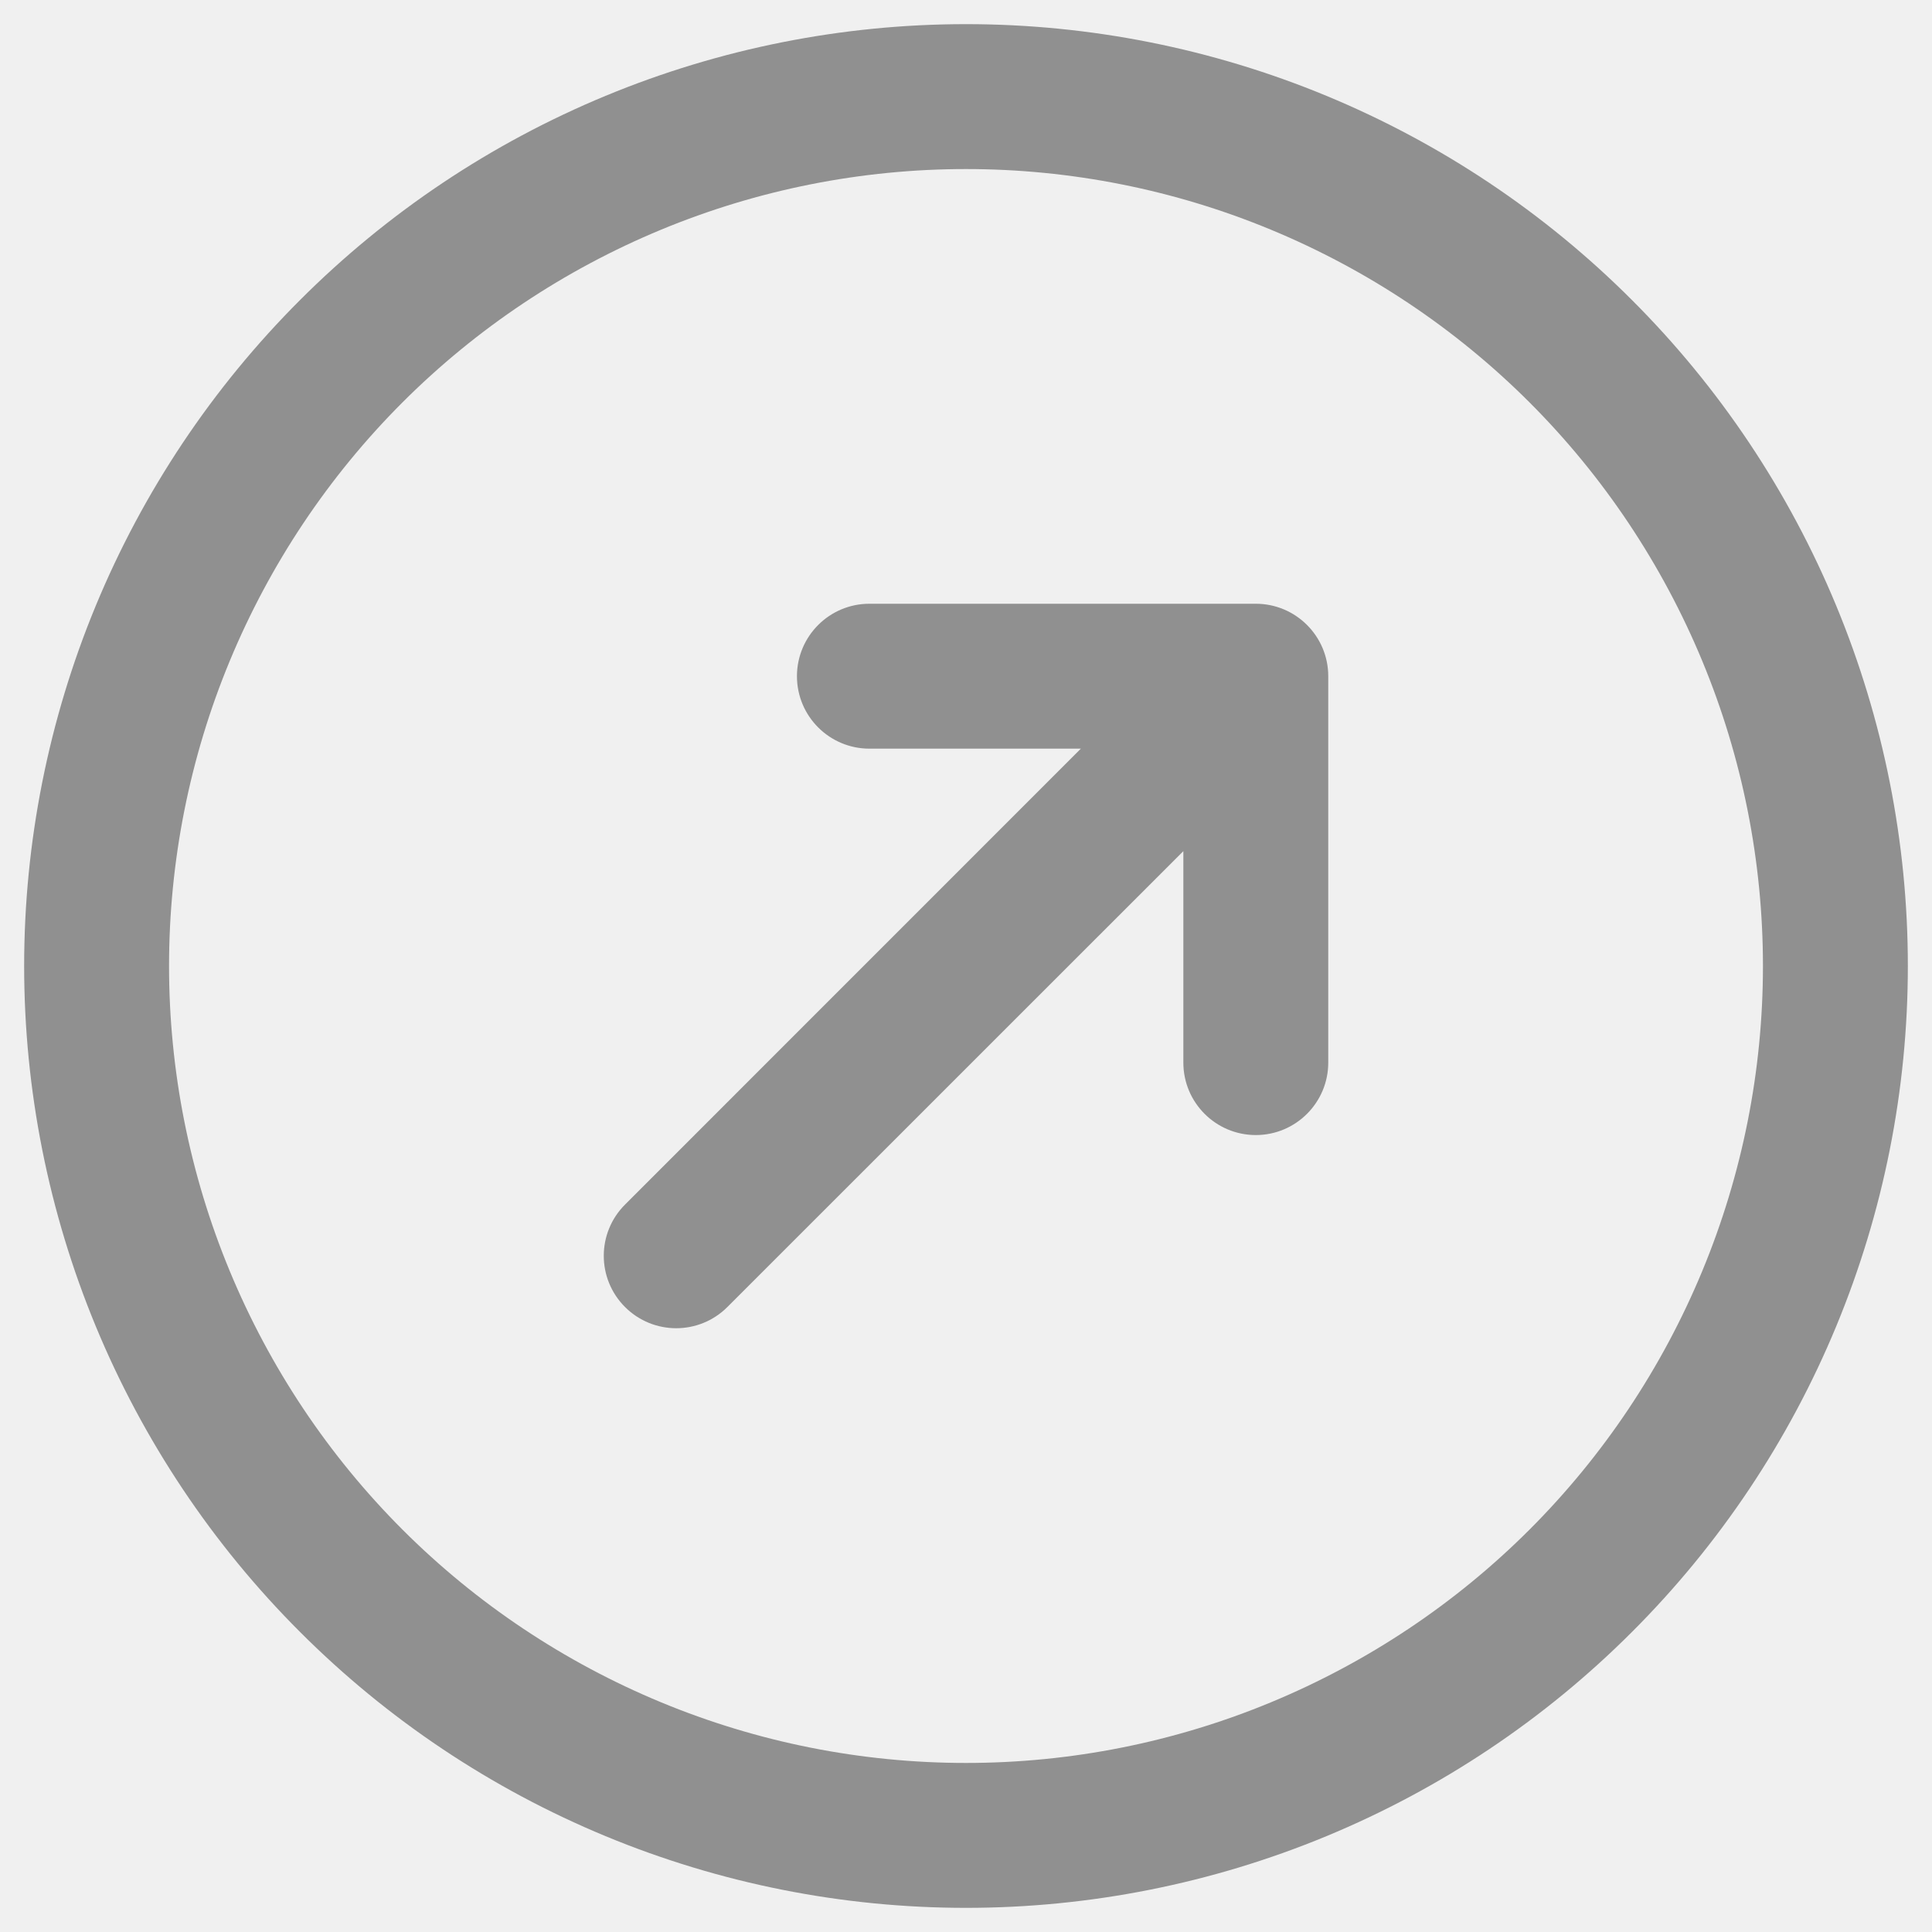
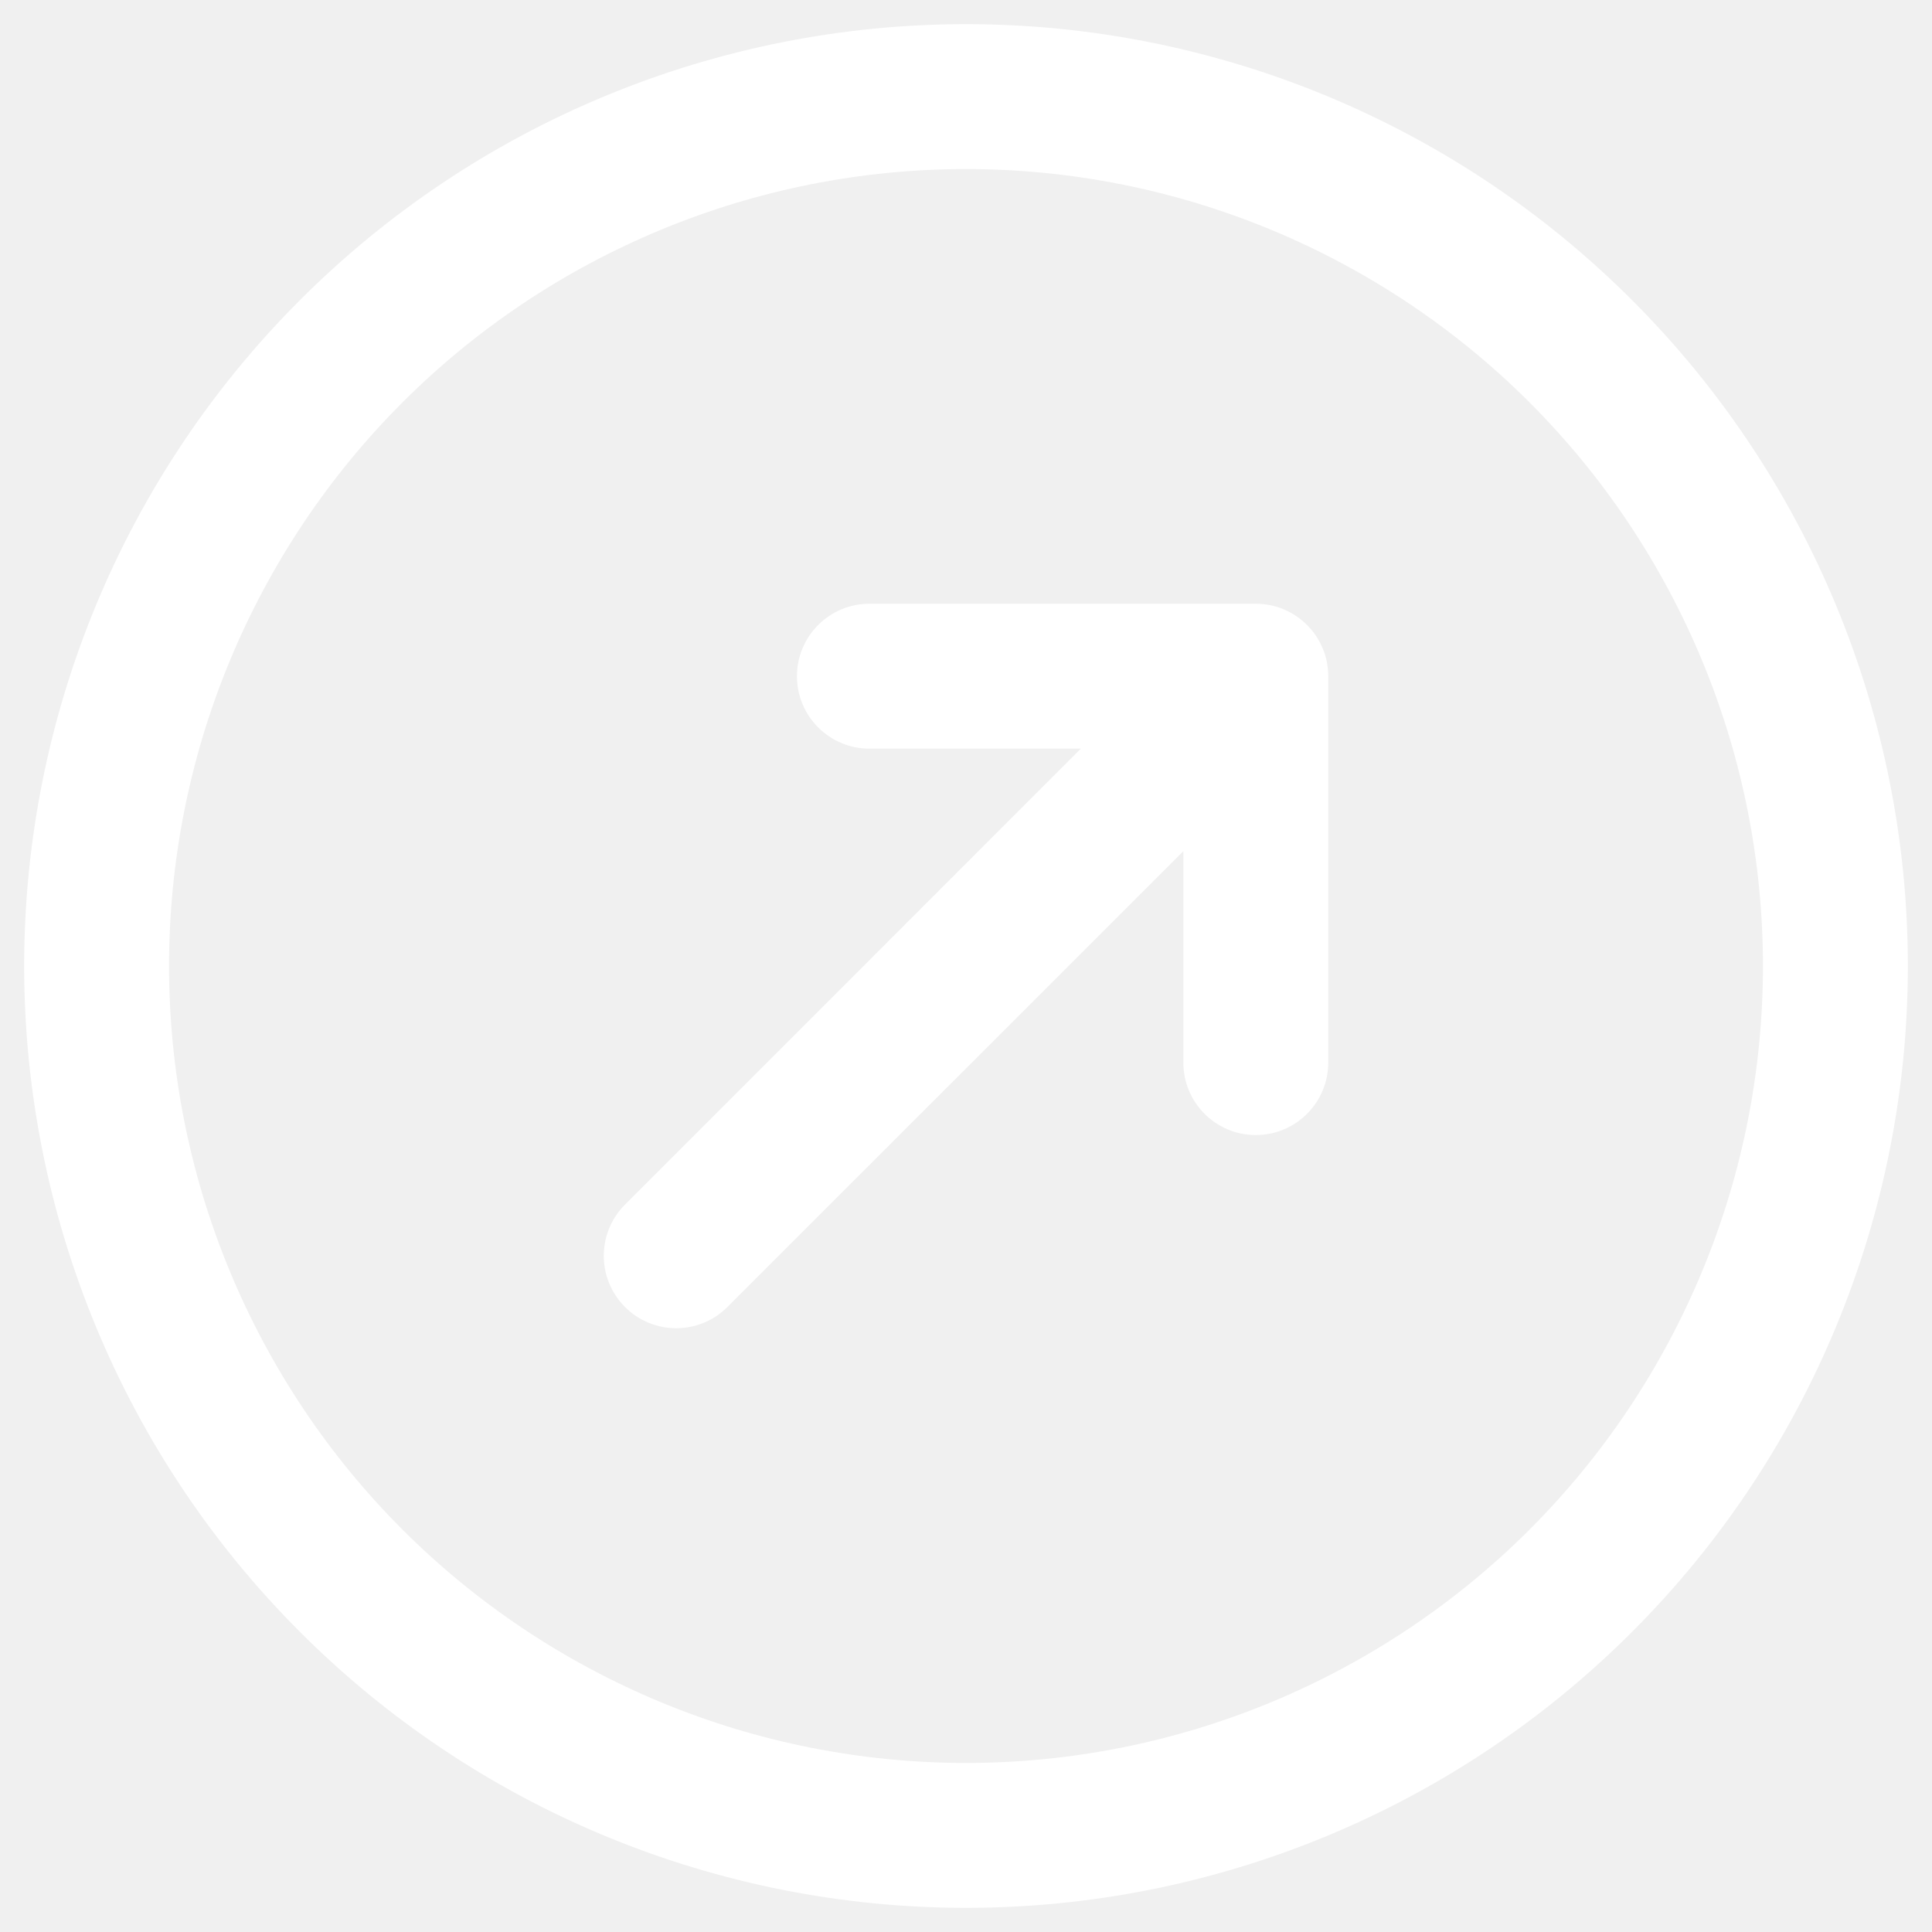
<svg xmlns="http://www.w3.org/2000/svg" width="20" height="20" viewBox="0 0 20 20" fill="none">
-   <path fill-rule="evenodd" clip-rule="evenodd" d="M6.269 0.992C7.452 0.502 8.72 0.25 10 0.25C11.28 0.25 12.548 0.502 13.731 0.992C14.914 1.482 15.989 2.2 16.894 3.106C17.8 4.011 18.518 5.086 19.008 6.269C19.498 7.452 19.75 8.72 19.75 10C19.75 11.28 19.498 12.548 19.008 13.731C18.518 14.914 17.8 15.989 16.894 16.894C15.989 17.8 14.914 18.518 13.731 19.008C12.548 19.498 11.28 19.75 10 19.75C8.72 19.75 7.452 19.498 6.269 19.008C5.086 18.518 4.011 17.8 3.106 16.894C2.2 15.989 1.482 14.914 0.992 13.731C0.502 12.548 0.25 11.28 0.25 10C0.25 8.72 0.502 7.452 0.992 6.269C1.482 5.086 2.2 4.011 3.106 3.106C4.011 2.2 5.086 1.482 6.269 0.992ZM10 1.75C8.917 1.75 7.844 1.963 6.843 2.378C5.842 2.793 4.932 3.4 4.166 4.166C3.4 4.932 2.793 5.842 2.378 6.843C1.963 7.844 1.75 8.917 1.75 10C1.75 11.083 1.963 12.156 2.378 13.157C2.793 14.158 3.4 15.068 4.166 15.834C4.932 16.6 5.842 17.207 6.843 17.622C7.844 18.037 8.917 18.25 10 18.25C11.083 18.25 12.156 18.037 13.157 17.622C14.158 17.207 15.068 16.6 15.834 15.834C16.6 15.068 17.207 14.158 17.622 13.157C18.037 12.156 18.25 11.083 18.25 10C18.25 8.917 18.037 7.844 17.622 6.843C17.207 5.842 16.6 4.932 15.834 4.166C15.068 3.4 14.158 2.793 13.157 2.378C12.156 1.963 11.083 1.75 10 1.75ZM8.25 7C8.25 6.586 8.586 6.25 9 6.25H13C13.414 6.25 13.75 6.586 13.75 7V11C13.75 11.414 13.414 11.75 13 11.75C12.586 11.75 12.25 11.414 12.25 11V8.811L7.53 13.53C7.237 13.823 6.763 13.823 6.47 13.53C6.177 13.237 6.177 12.763 6.47 12.47L11.189 7.75H9C8.586 7.75 8.25 7.414 8.25 7Z" fill="#909090" />
+   <path fill-rule="evenodd" clip-rule="evenodd" d="M6.269 0.992C7.452 0.502 8.72 0.25 10 0.25C11.28 0.25 12.548 0.502 13.731 0.992C14.914 1.482 15.989 2.2 16.894 3.106C17.8 4.011 18.518 5.086 19.008 6.269C19.498 7.452 19.75 8.72 19.75 10C19.75 11.28 19.498 12.548 19.008 13.731C18.518 14.914 17.8 15.989 16.894 16.894C15.989 17.8 14.914 18.518 13.731 19.008C12.548 19.498 11.28 19.75 10 19.75C8.72 19.75 7.452 19.498 6.269 19.008C5.086 18.518 4.011 17.8 3.106 16.894C2.2 15.989 1.482 14.914 0.992 13.731C0.502 12.548 0.25 11.28 0.25 10C0.25 8.72 0.502 7.452 0.992 6.269C1.482 5.086 2.2 4.011 3.106 3.106C4.011 2.2 5.086 1.482 6.269 0.992ZM10 1.75C8.917 1.75 7.844 1.963 6.843 2.378C5.842 2.793 4.932 3.4 4.166 4.166C3.4 4.932 2.793 5.842 2.378 6.843C1.963 7.844 1.75 8.917 1.75 10C1.75 11.083 1.963 12.156 2.378 13.157C2.793 14.158 3.4 15.068 4.166 15.834C4.932 16.6 5.842 17.207 6.843 17.622C7.844 18.037 8.917 18.25 10 18.25C11.083 18.25 12.156 18.037 13.157 17.622C14.158 17.207 15.068 16.6 15.834 15.834C16.6 15.068 17.207 14.158 17.622 13.157C18.037 12.156 18.25 11.083 18.25 10C18.25 8.917 18.037 7.844 17.622 6.843C17.207 5.842 16.6 4.932 15.834 4.166C15.068 3.4 14.158 2.793 13.157 2.378C12.156 1.963 11.083 1.75 10 1.75ZM8.25 7C8.25 6.586 8.586 6.25 9 6.25H13C13.414 6.25 13.75 6.586 13.75 7V11C13.75 11.414 13.414 11.75 13 11.75C12.586 11.75 12.25 11.414 12.25 11V8.811L7.53 13.53C7.237 13.823 6.763 13.823 6.47 13.53C6.177 13.237 6.177 12.763 6.47 12.47L11.189 7.75H9C8.586 7.75 8.25 7.414 8.25 7Z" fill="white" />
</svg>
